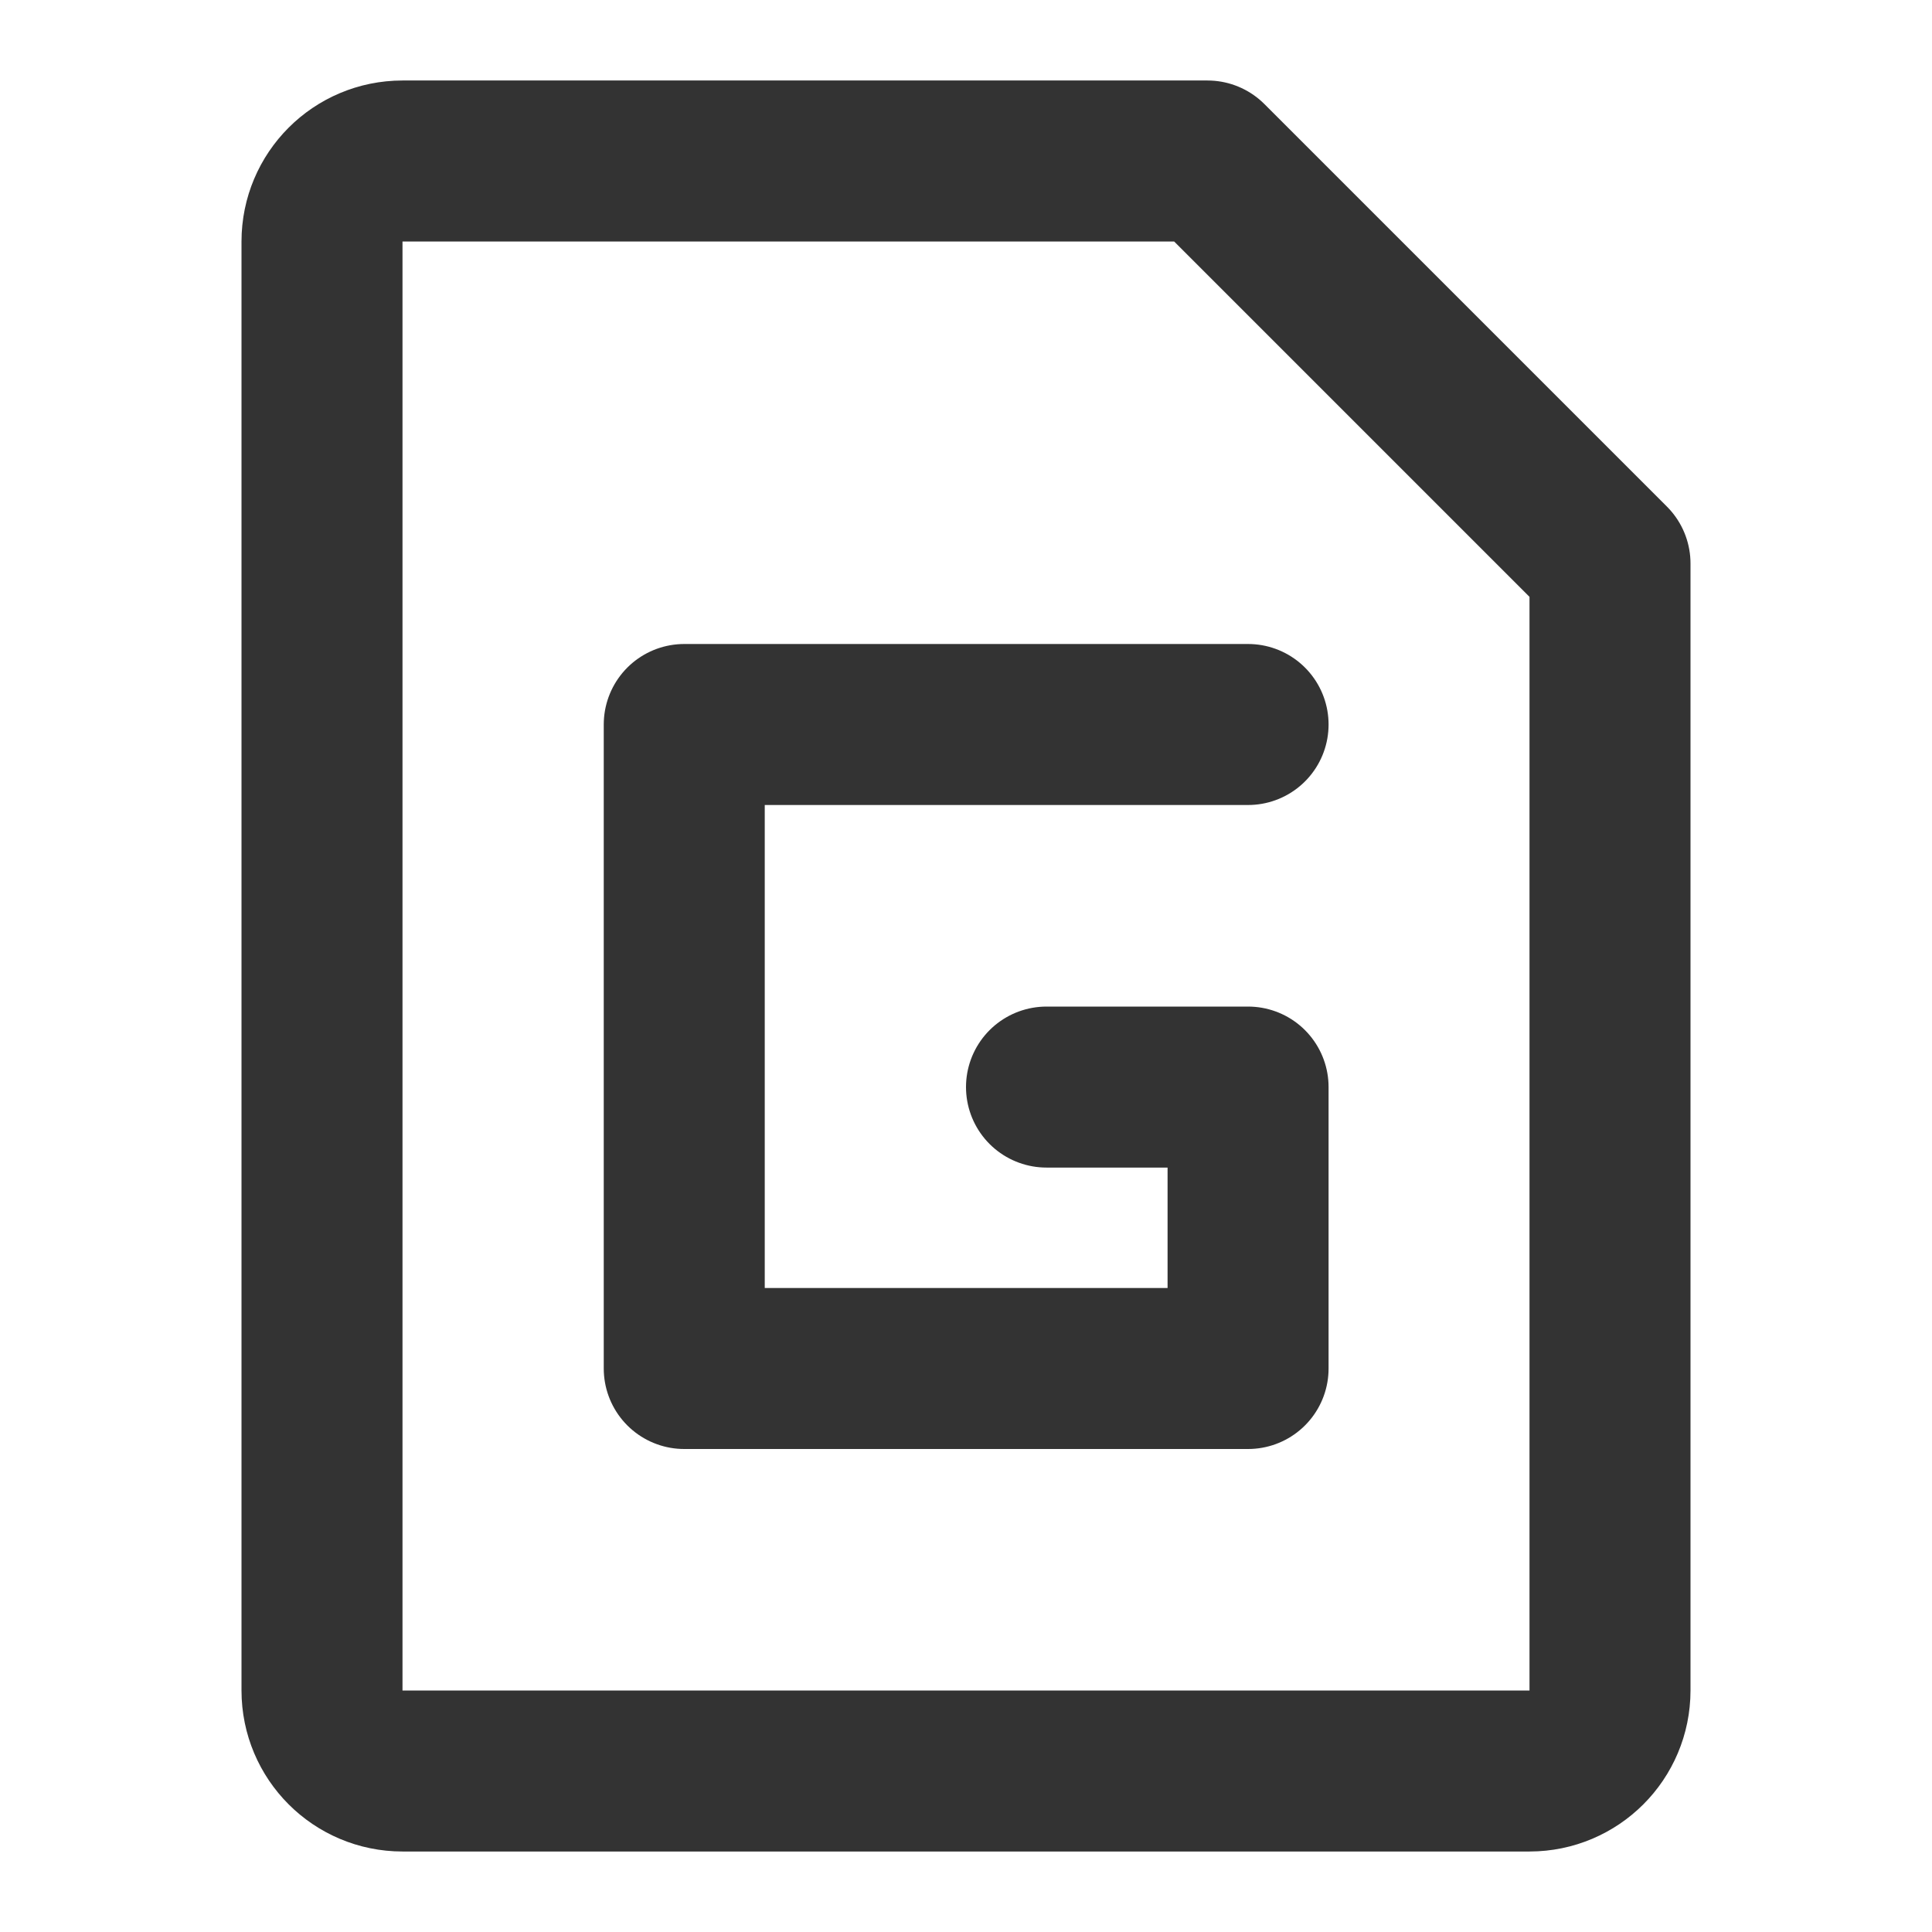
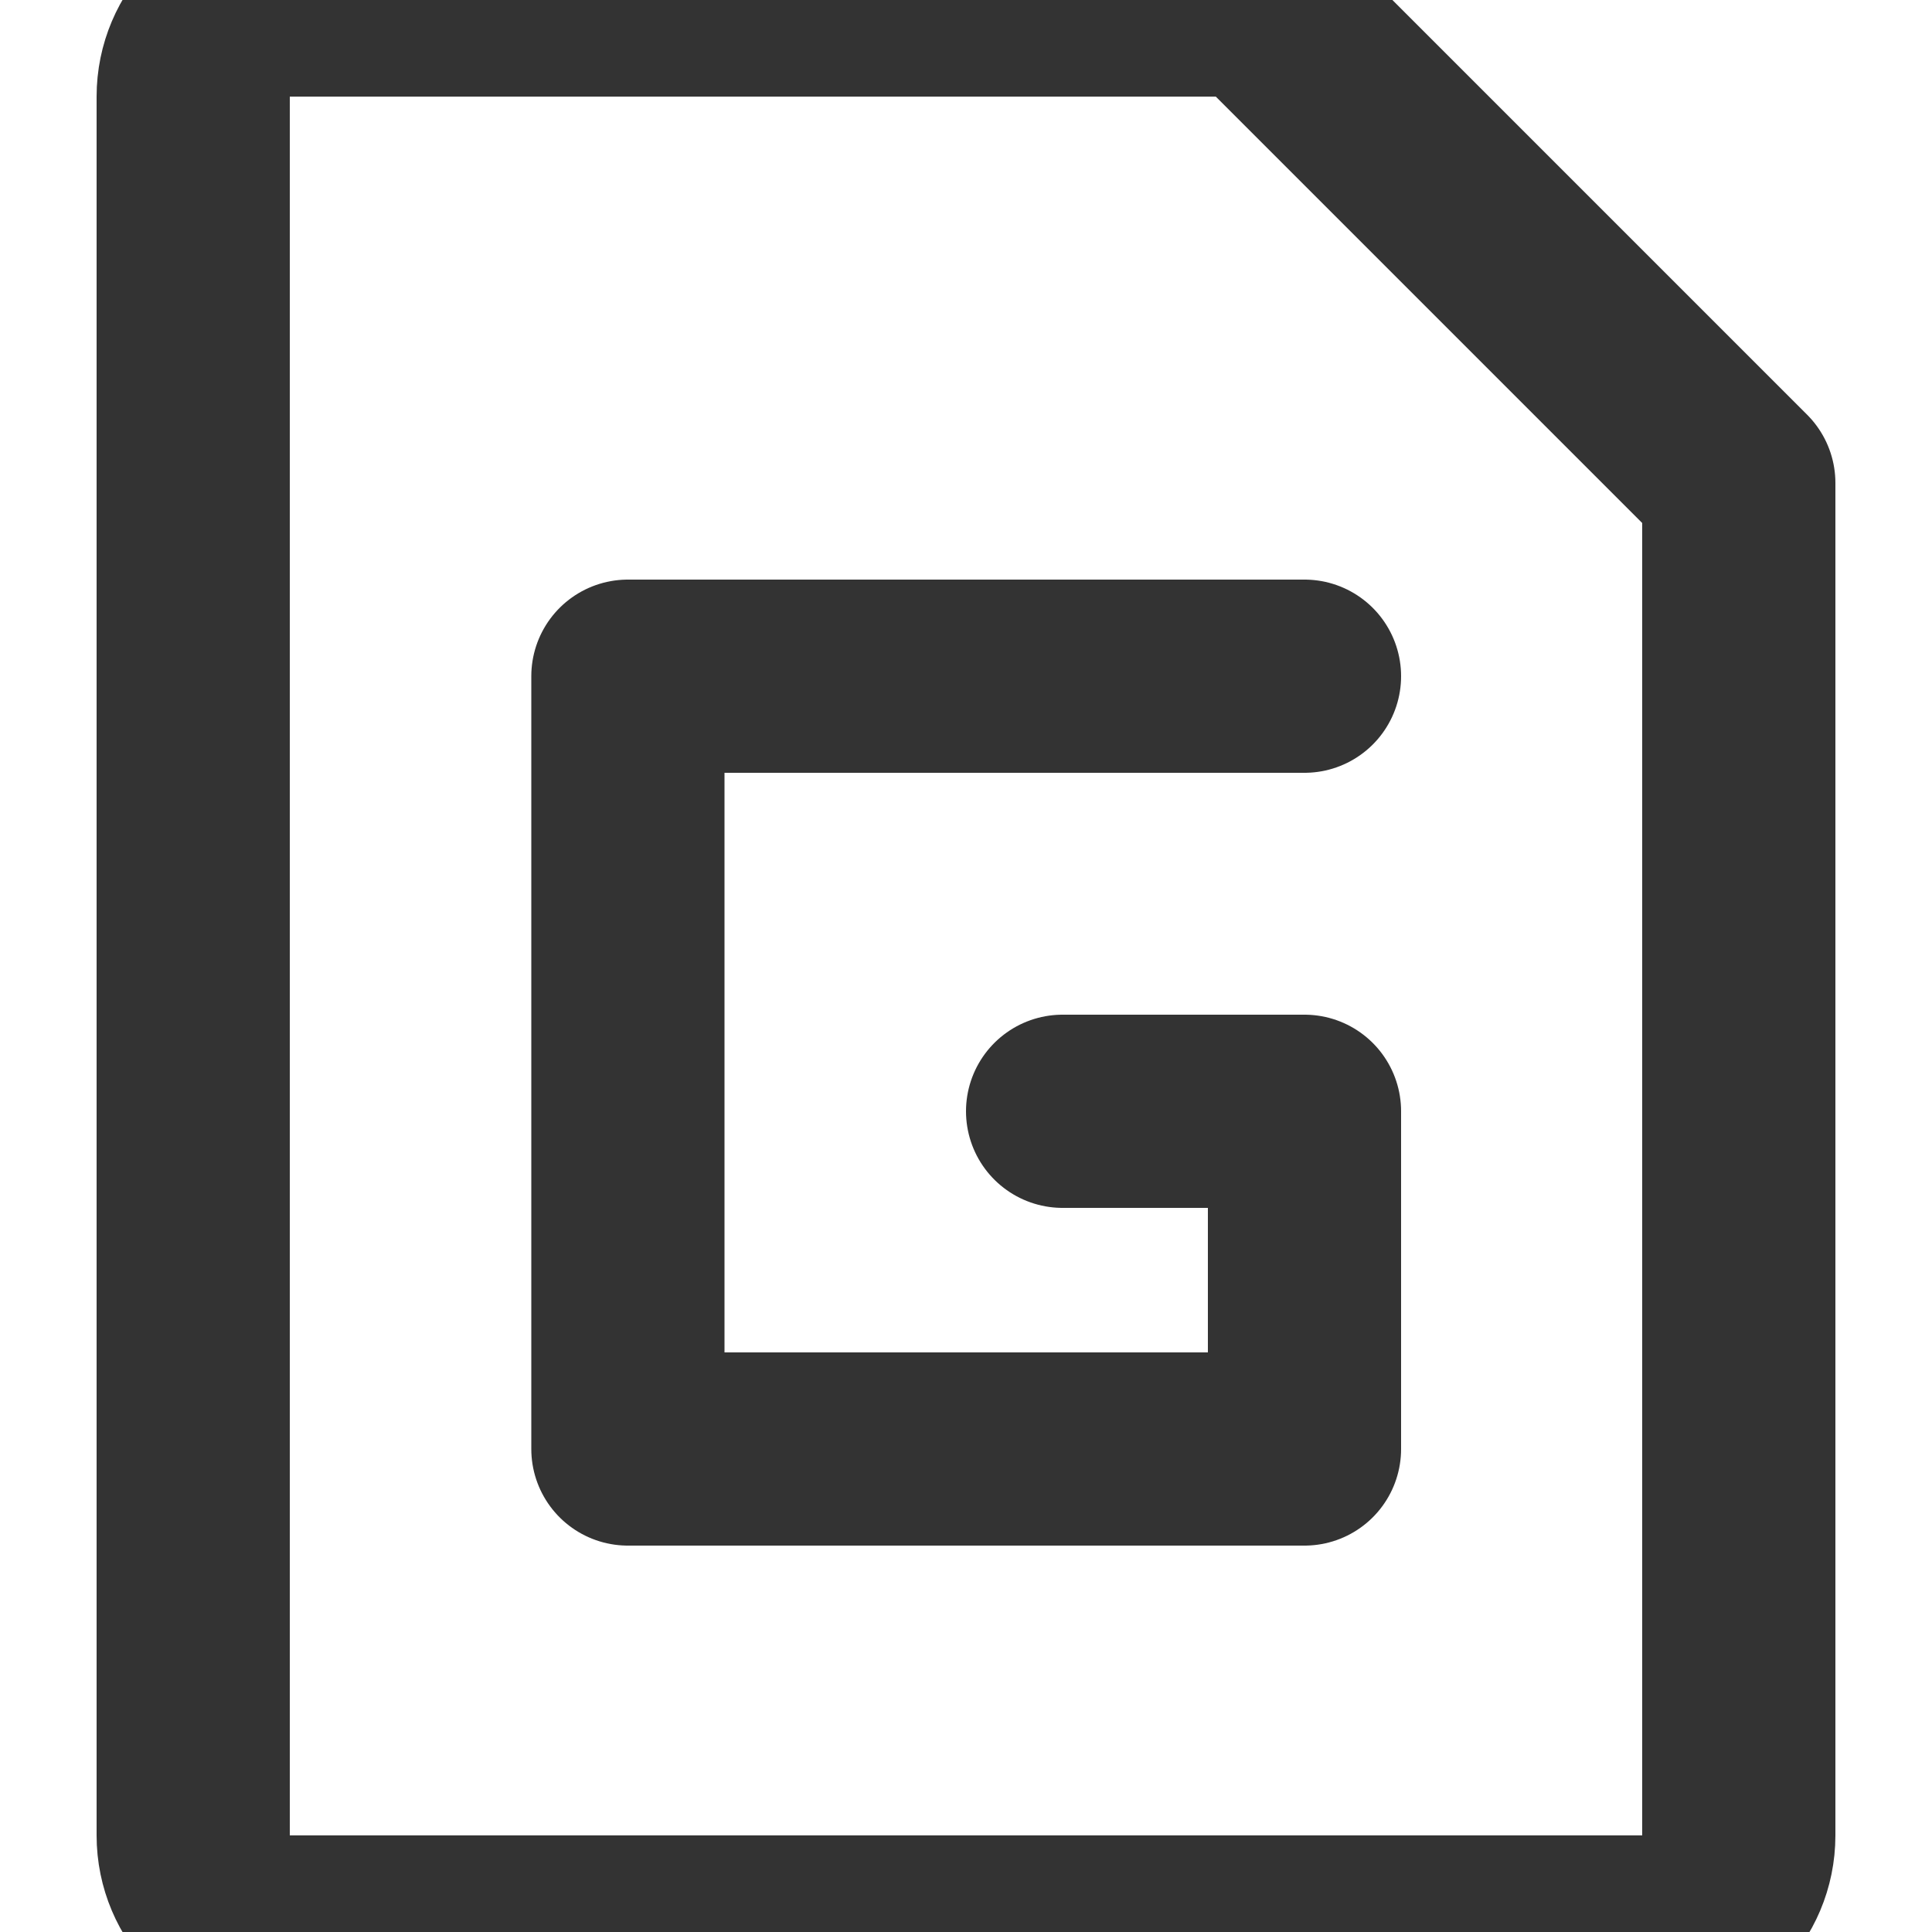
- <svg xmlns="http://www.w3.org/2000/svg" width="24" height="24" viewBox="0 0 48 48" fill="none">
+ <svg xmlns="http://www.w3.org/2000/svg" width="24" height="24" viewBox="8.0 4.0 32.0 40.0" fill="none">
  <path d="M10 4H30L40 14V42C40 43.105 39.105 44 38 44H10C8.895 44 8 43.105 8 42V6C8 4.895 8.895 4 10 4Z" fill="none" stroke="#333" stroke-width="4" stroke-linejoin="round" />
  <path d="M31.008 18H17V34H31.008V27.008H26" stroke="#333" stroke-width="4" stroke-linecap="round" stroke-linejoin="round" />
</svg>
